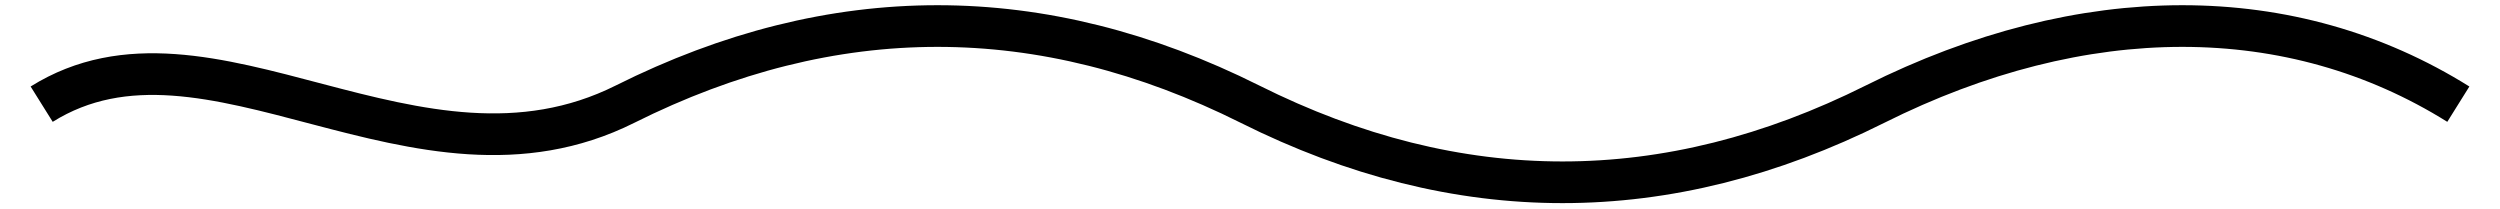
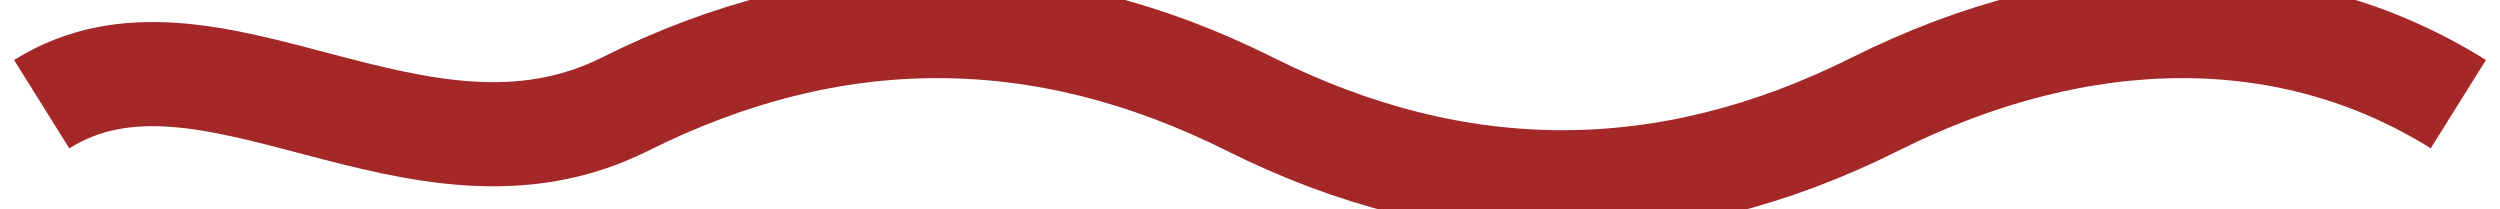
<svg xmlns="http://www.w3.org/2000/svg" width="120" height="10" viewBox="0 0 120 10">
-   <path d="M2 5 C 10 0, 20 10, 30 5        S 50 0, 60 5        S 80 10, 90 5        S 110 0, 118 5" fill="none" stroke="black" stroke-width="2" />
+   <path d="M2 5 C 10 0, 20 10, 30 5        S 50 0, 60 5        S 80 10, 90 5        S 110 0, 118 5" fill="none" stroke="#a42828" stroke-width="5" />
</svg>
